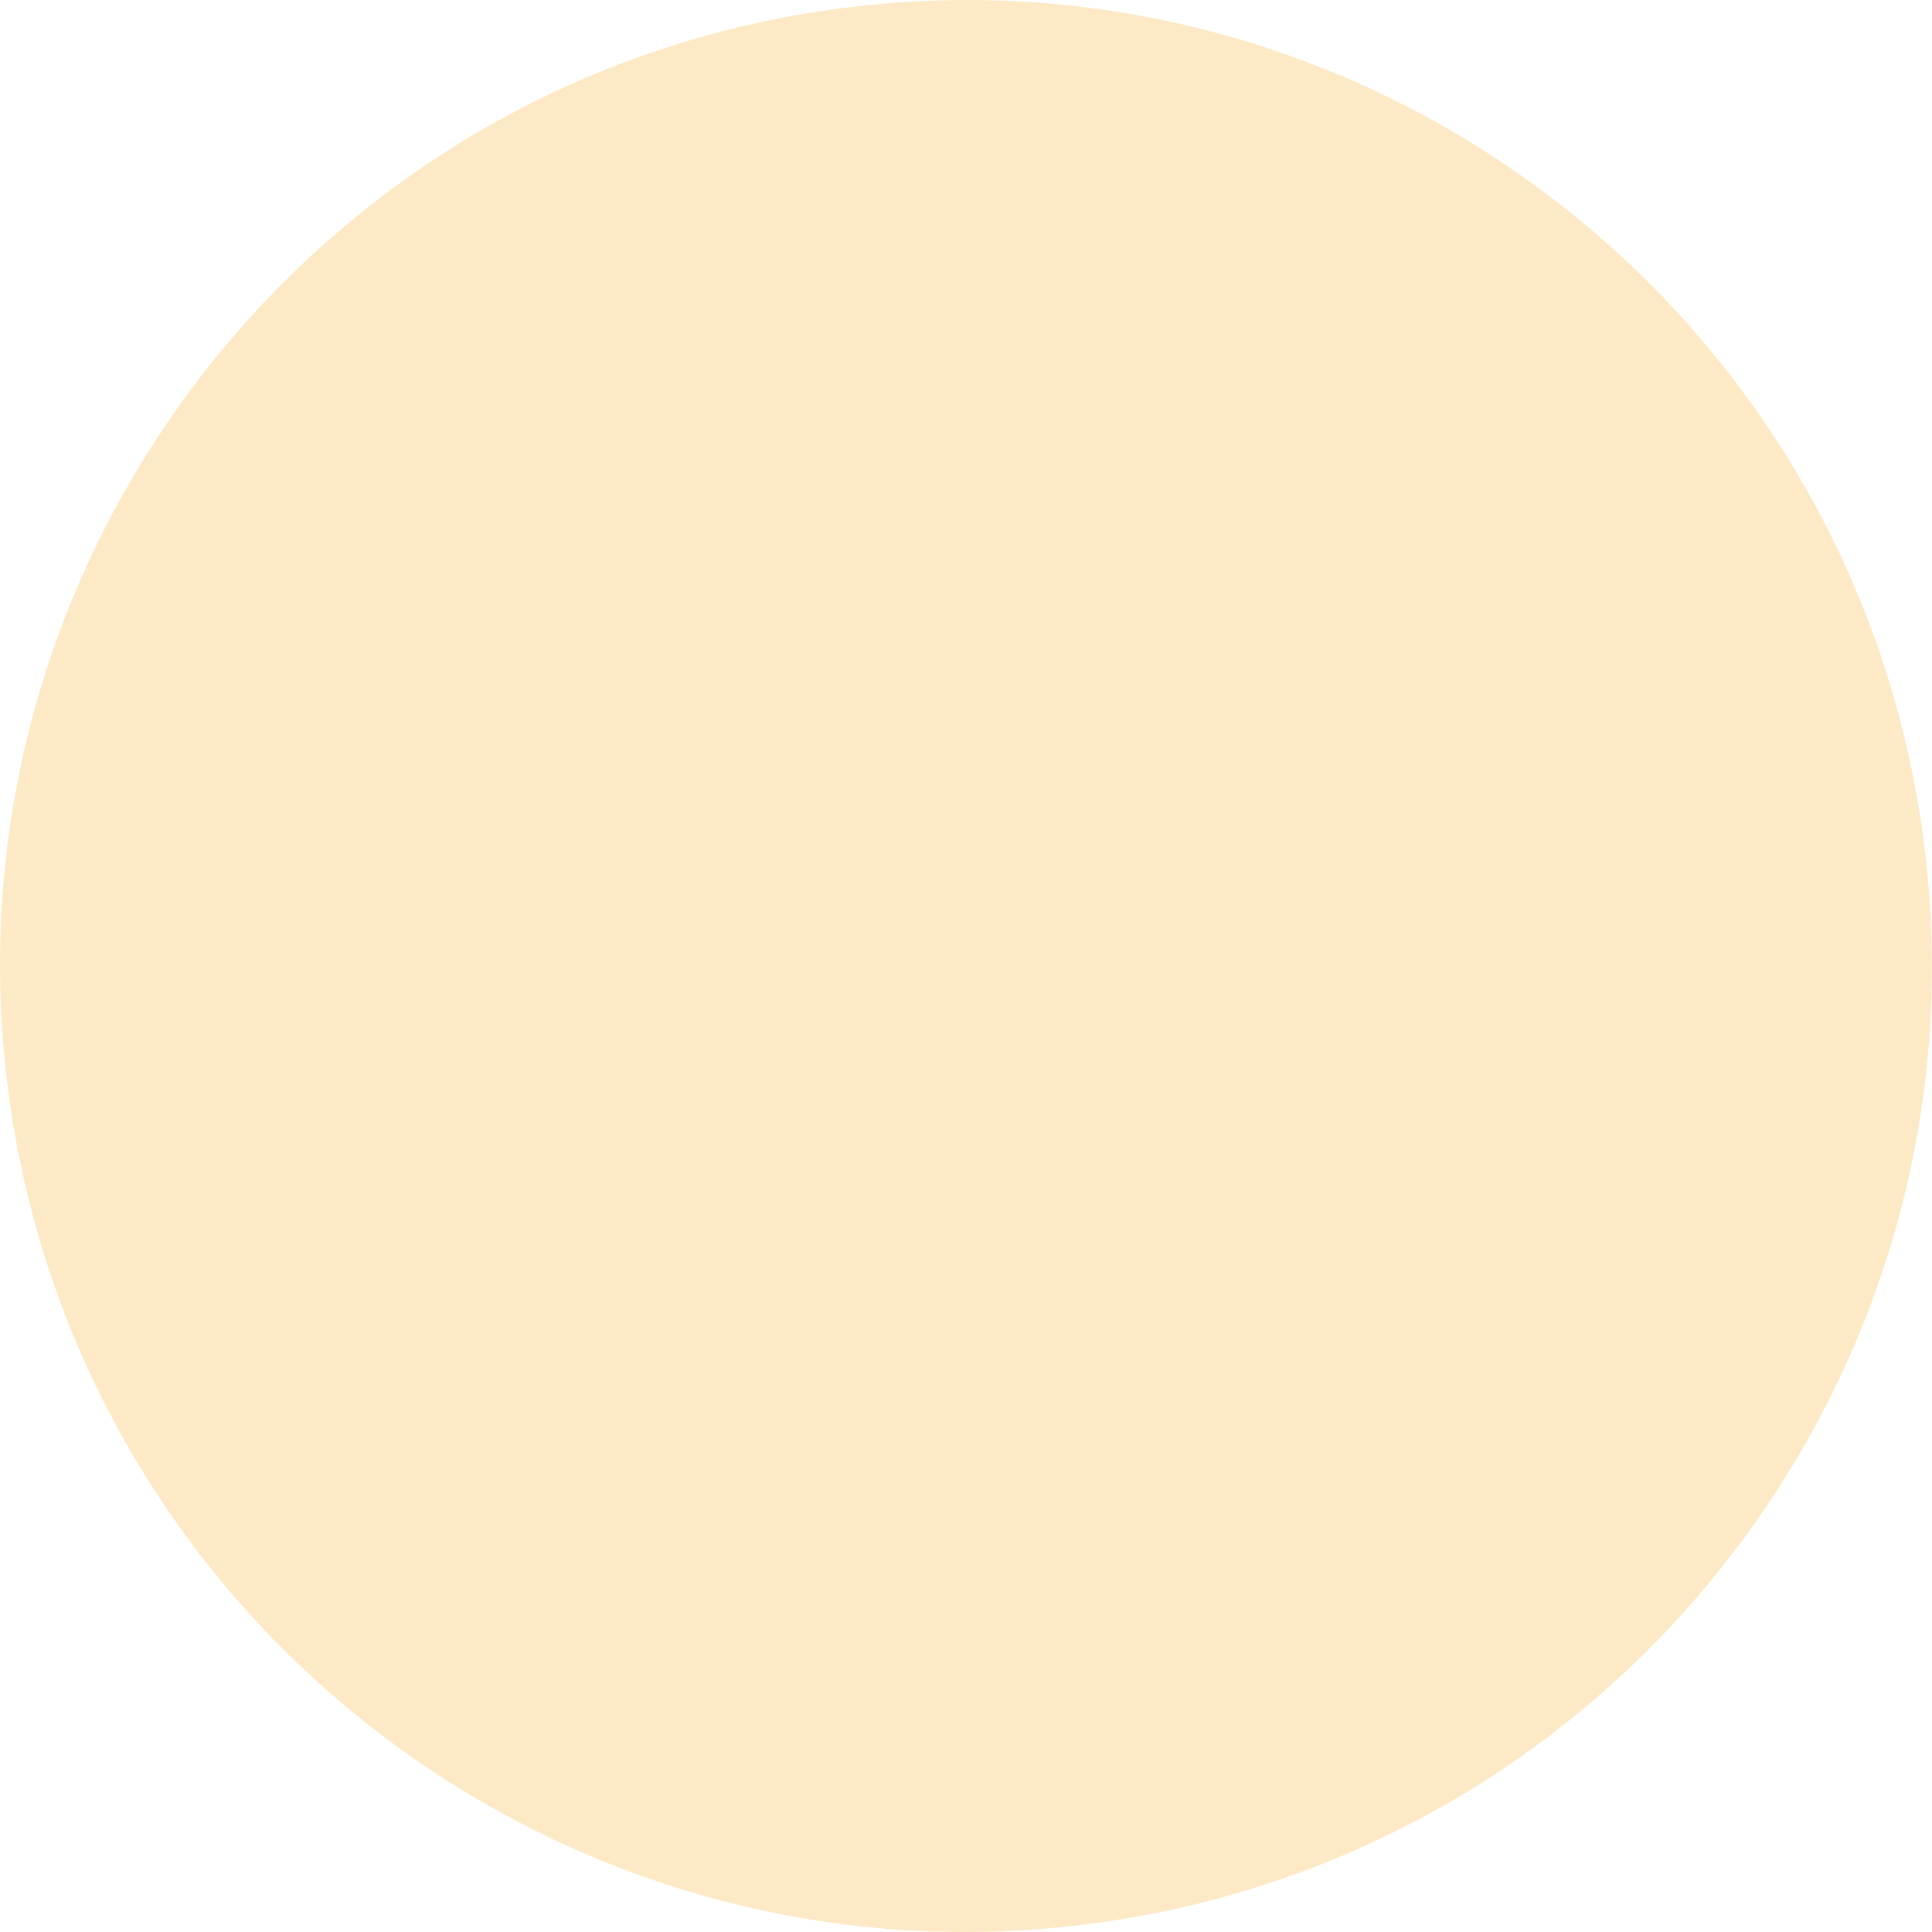
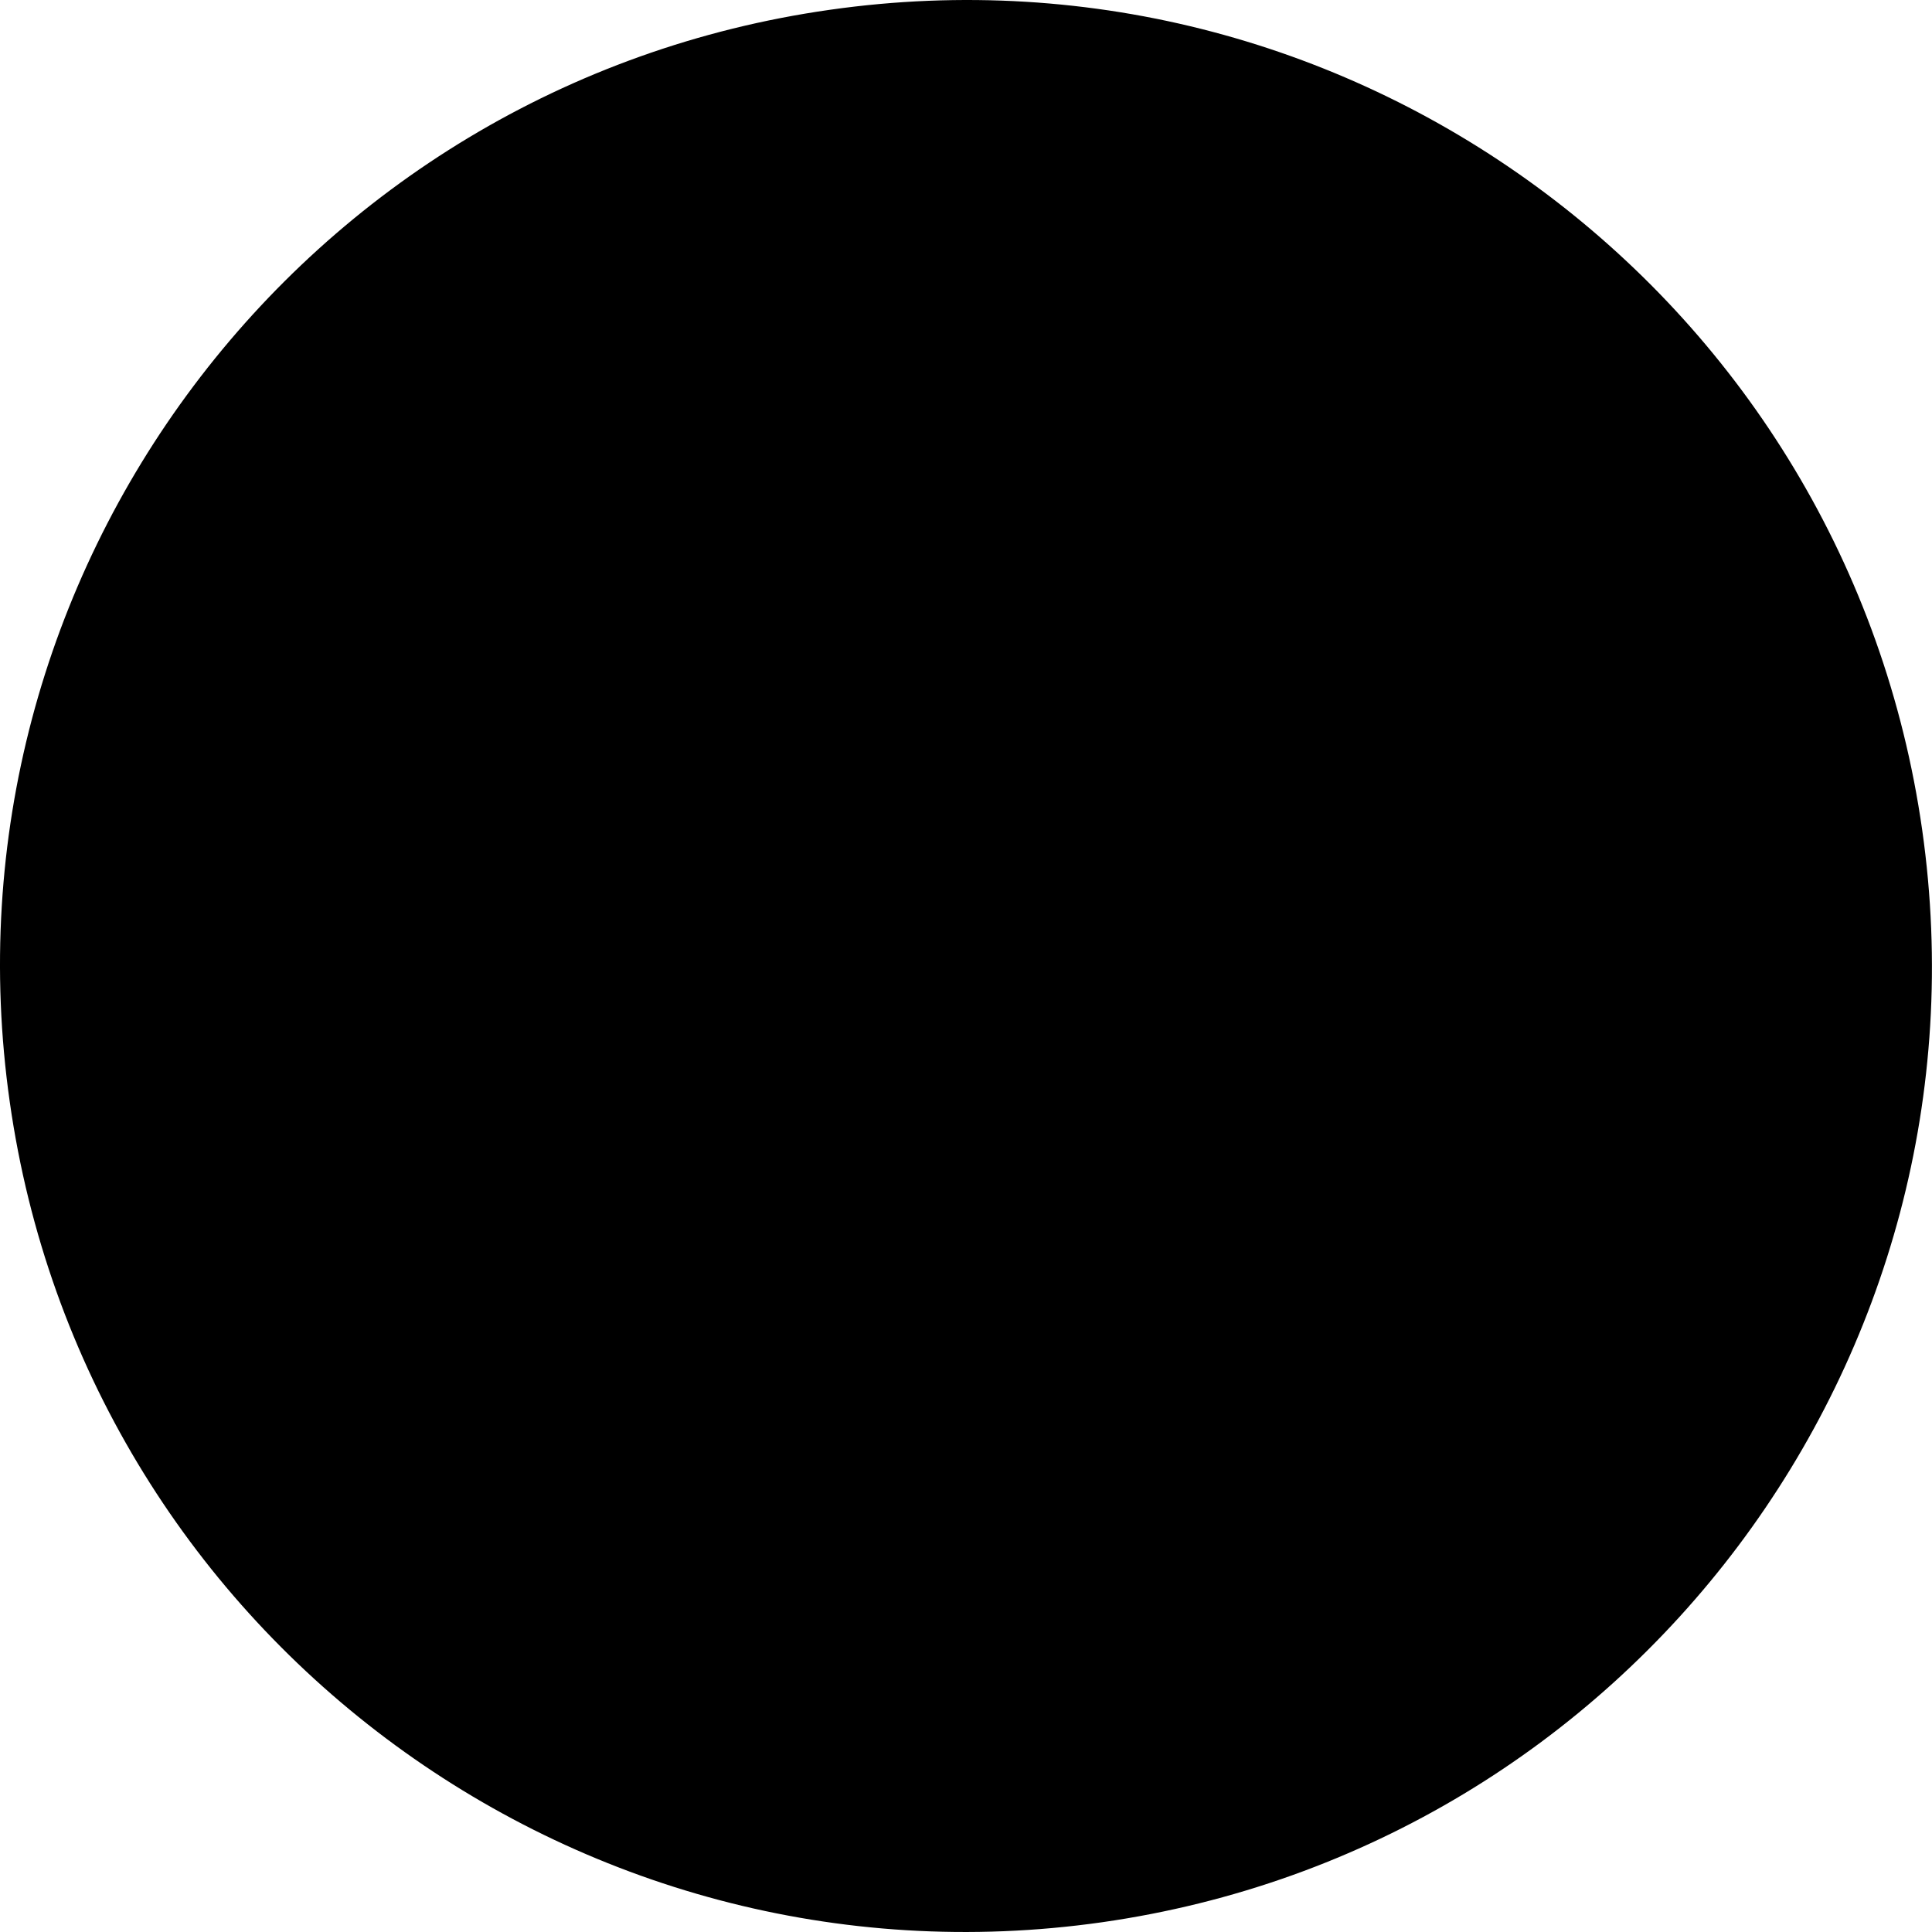
<svg xmlns="http://www.w3.org/2000/svg" width="416" height="416">
-   <path fill="#FEE9C6" fill-rule="evenodd" d="M237.285 413.902C123.557 430.077 18.239 350.982 2.1 237.26-14.08 123.57 64.977 18.245 178.699 2.107c113.734-16.211 219.015 62.877 235.19 176.605 16.18 113.691-62.907 218.972-176.604 235.19z" />
+   <path fill="currentColor" fill-rule="evenodd" d="M237.285 413.902C123.557 430.077 18.239 350.982 2.1 237.26-14.08 123.57 64.977 18.245 178.699 2.107c113.734-16.211 219.015 62.877 235.19 176.605 16.18 113.691-62.907 218.972-176.604 235.19z" />
</svg>
